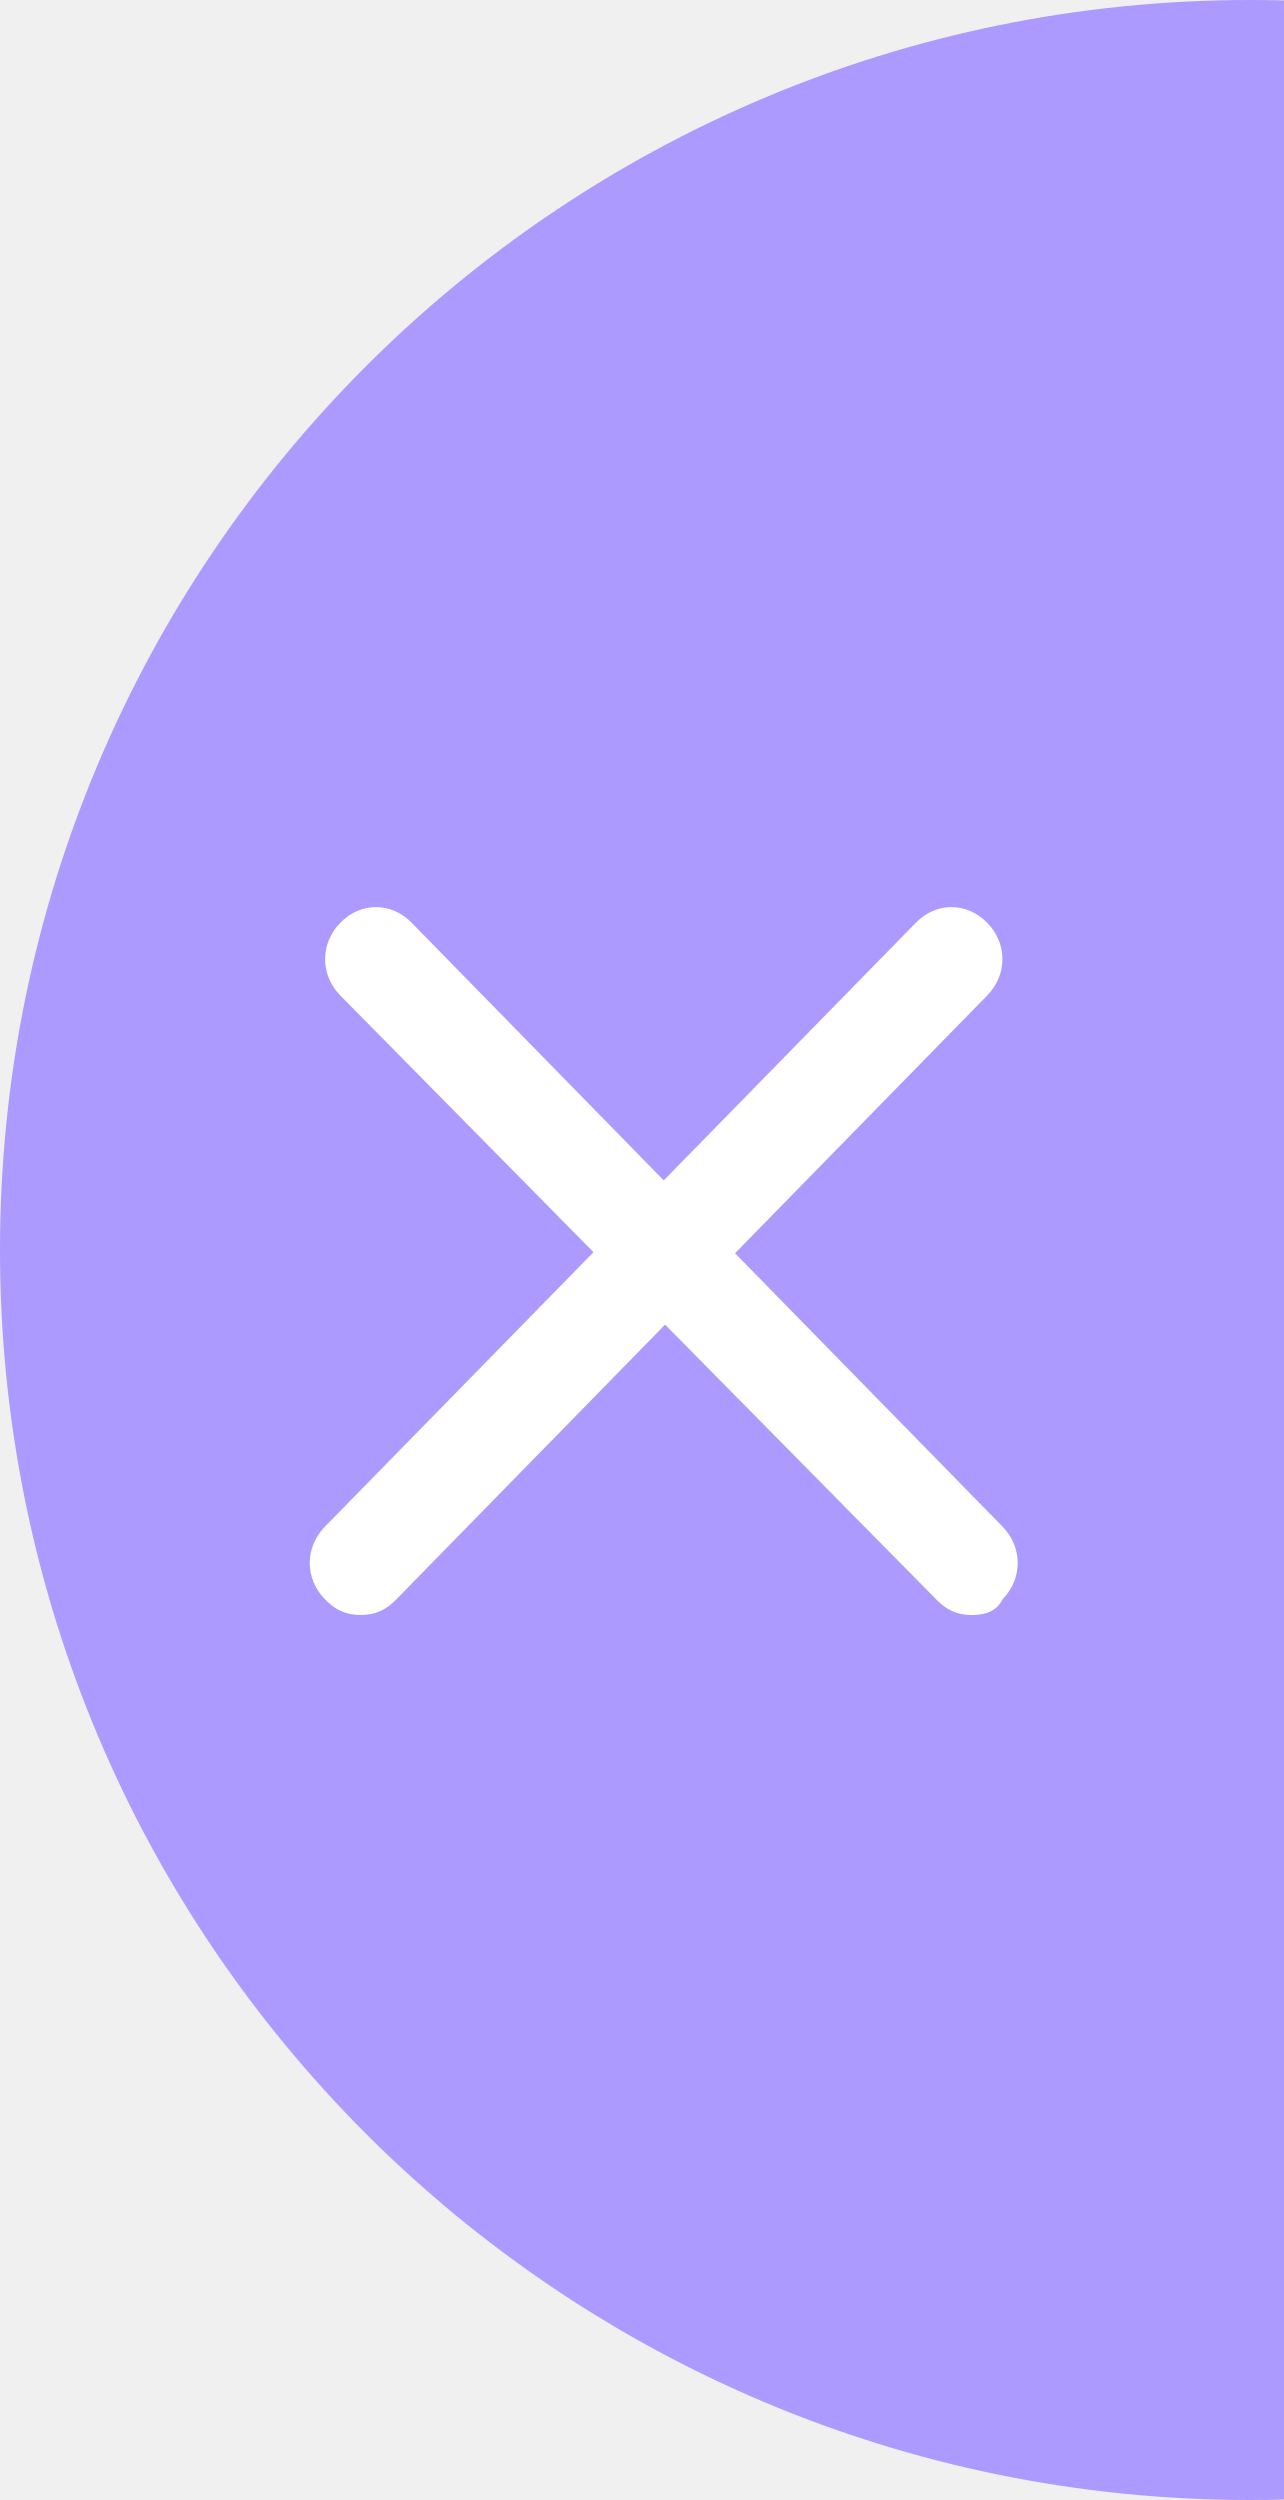
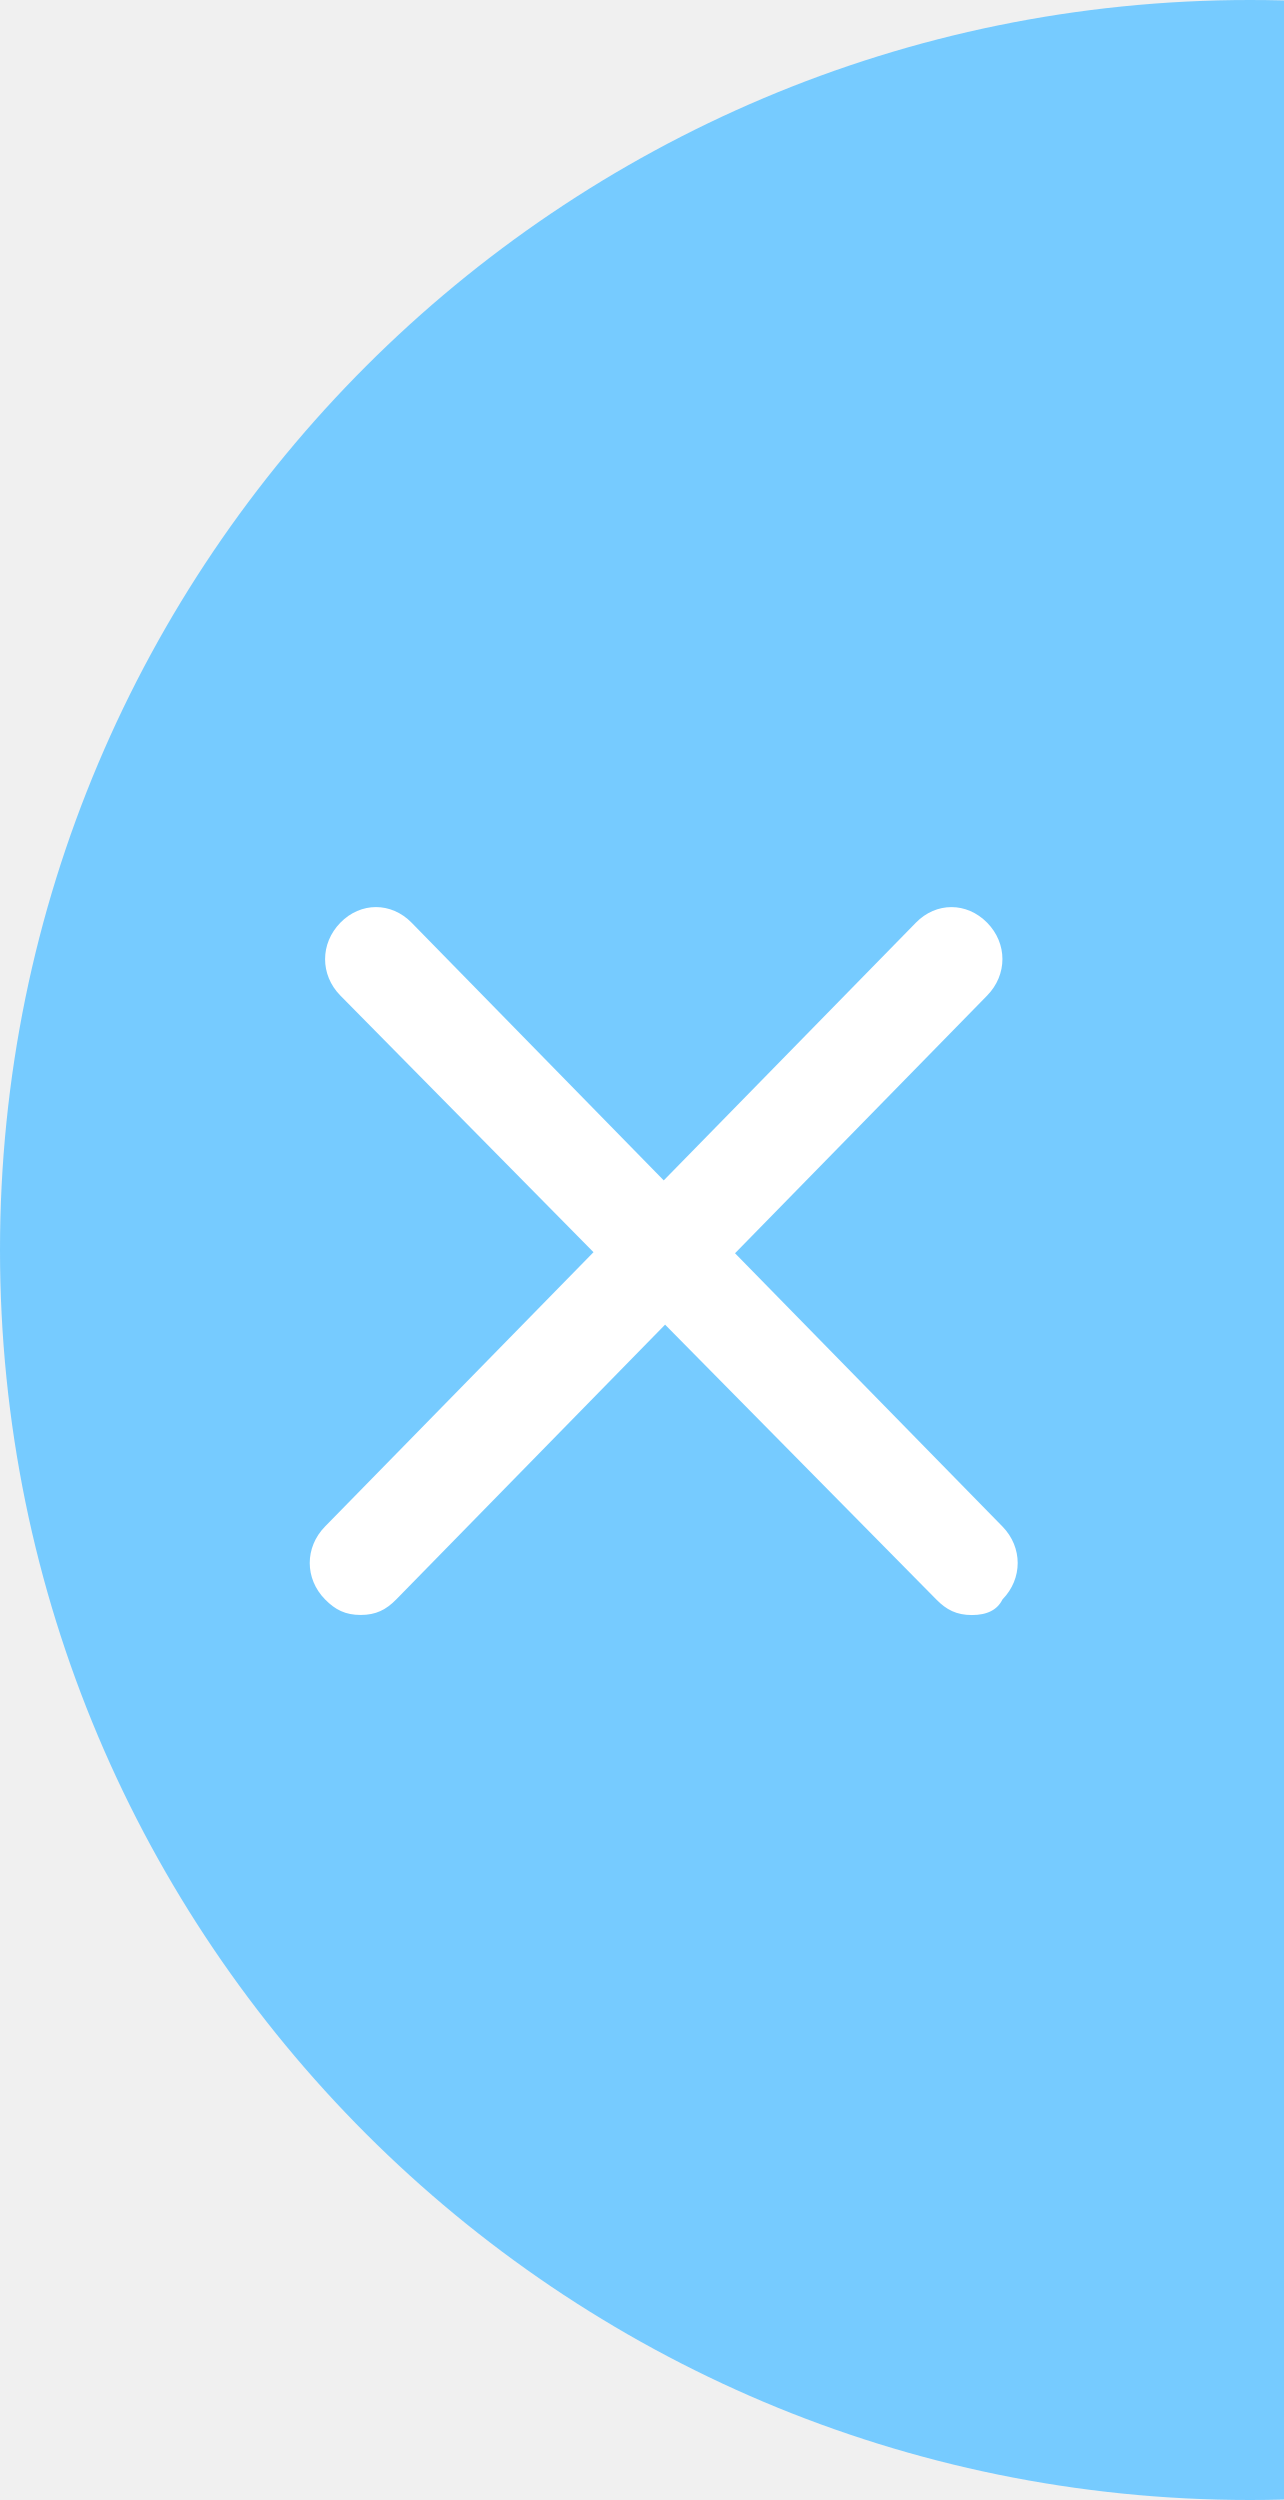
<svg xmlns="http://www.w3.org/2000/svg" width="58px" height="113px" viewBox="0 0 58 113" version="1.1">
  <g id="slices" stroke="none" stroke-width="1" fill="none" fill-rule="evenodd">
    <g id="side-close">
      <g id="Group-5">
-         <circle id="Oval" fill="#AC9AFE" cx="56.5" cy="56.5" r="56.5" />
+         <circle id="Oval" fill="#76CBFF" cx="56.5" cy="56.5" r="56.5" />
        <path d="M33.223,56.647 L44.619,44.999 C45.54,44.057 45.54,42.644 44.619,41.706 C43.697,40.768 42.315,40.765 41.397,41.706 L30.001,53.354 L18.605,41.706 C17.684,40.765 16.302,40.765 15.384,41.706 C14.466,42.648 14.462,44.061 15.384,44.999 L26.826,56.599 L14.691,68.999 C13.77,69.941 13.77,71.354 14.691,72.292 C15.152,72.763 15.613,72.996 16.302,72.996 C16.991,72.996 17.452,72.763 17.912,72.292 L30.062,59.874 L42.319,72.295 C42.78,72.766 43.24,73 43.93,73 C44.619,73 45.079,72.766 45.312,72.295 C46.229,71.354 46.229,69.941 45.312,68.999 L33.223,56.647 Z" id="Fill-1" fill="#FFFFFF" />
      </g>
    </g>
  </g>
</svg>
